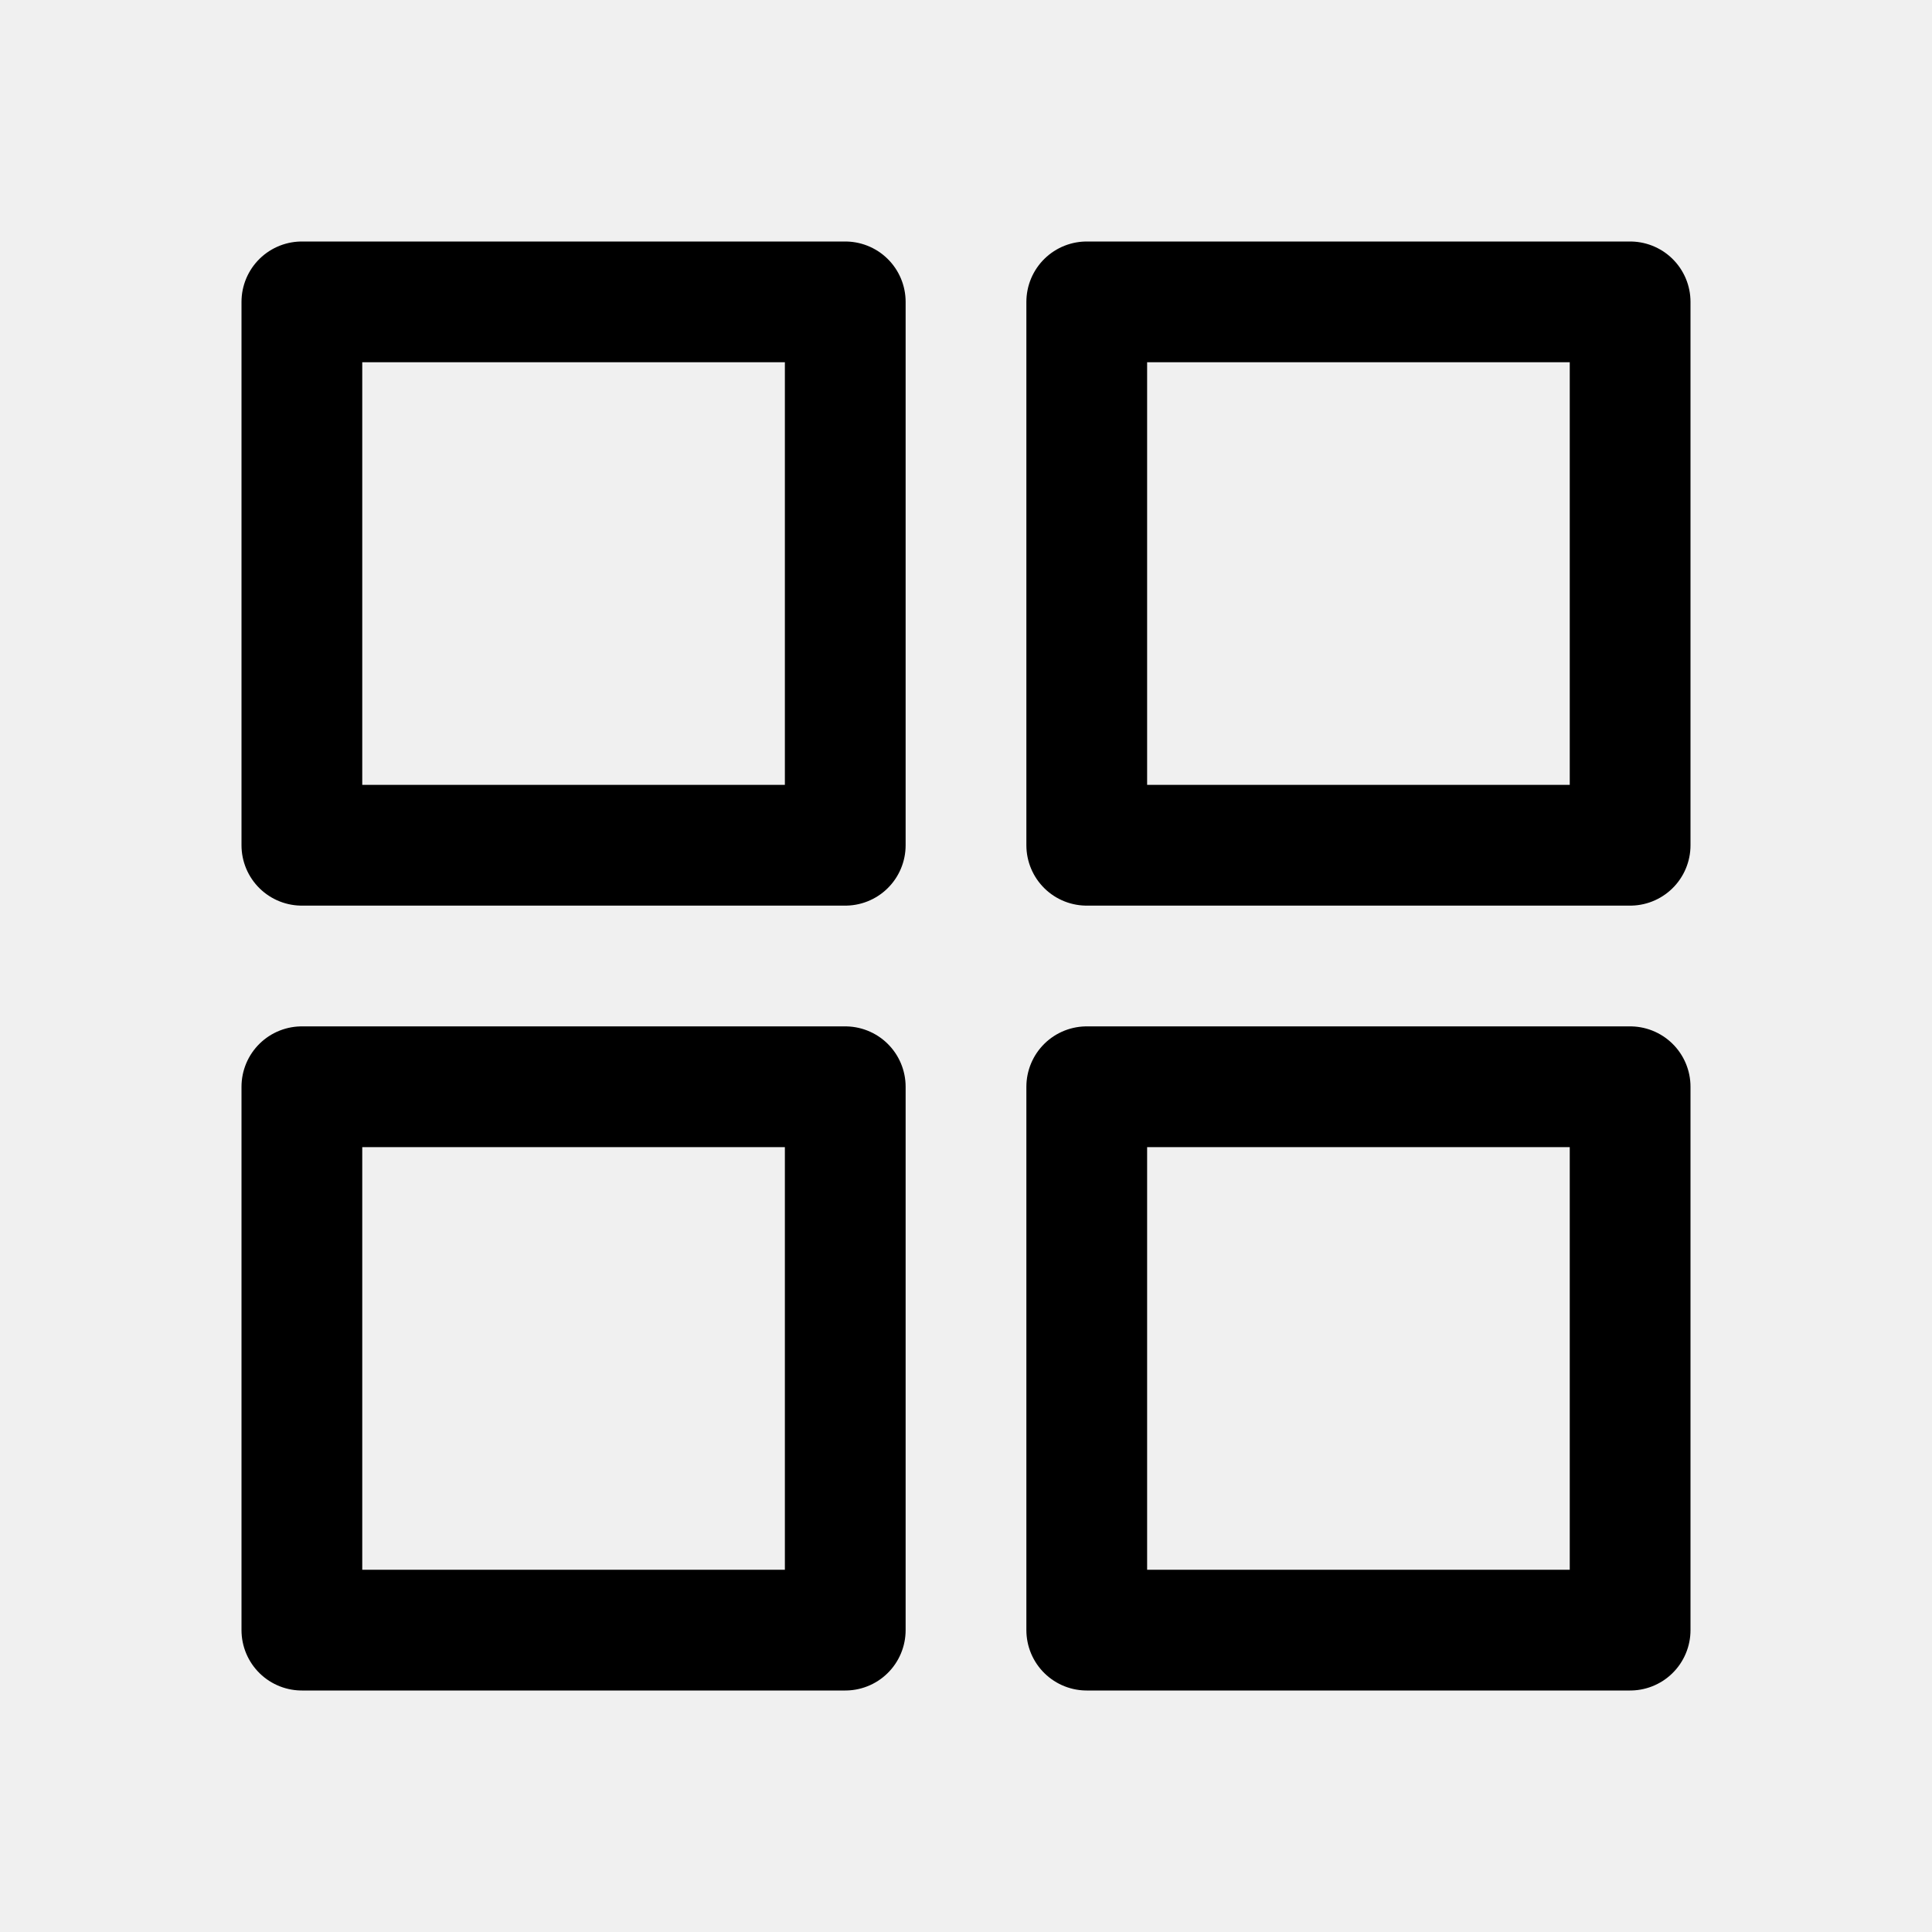
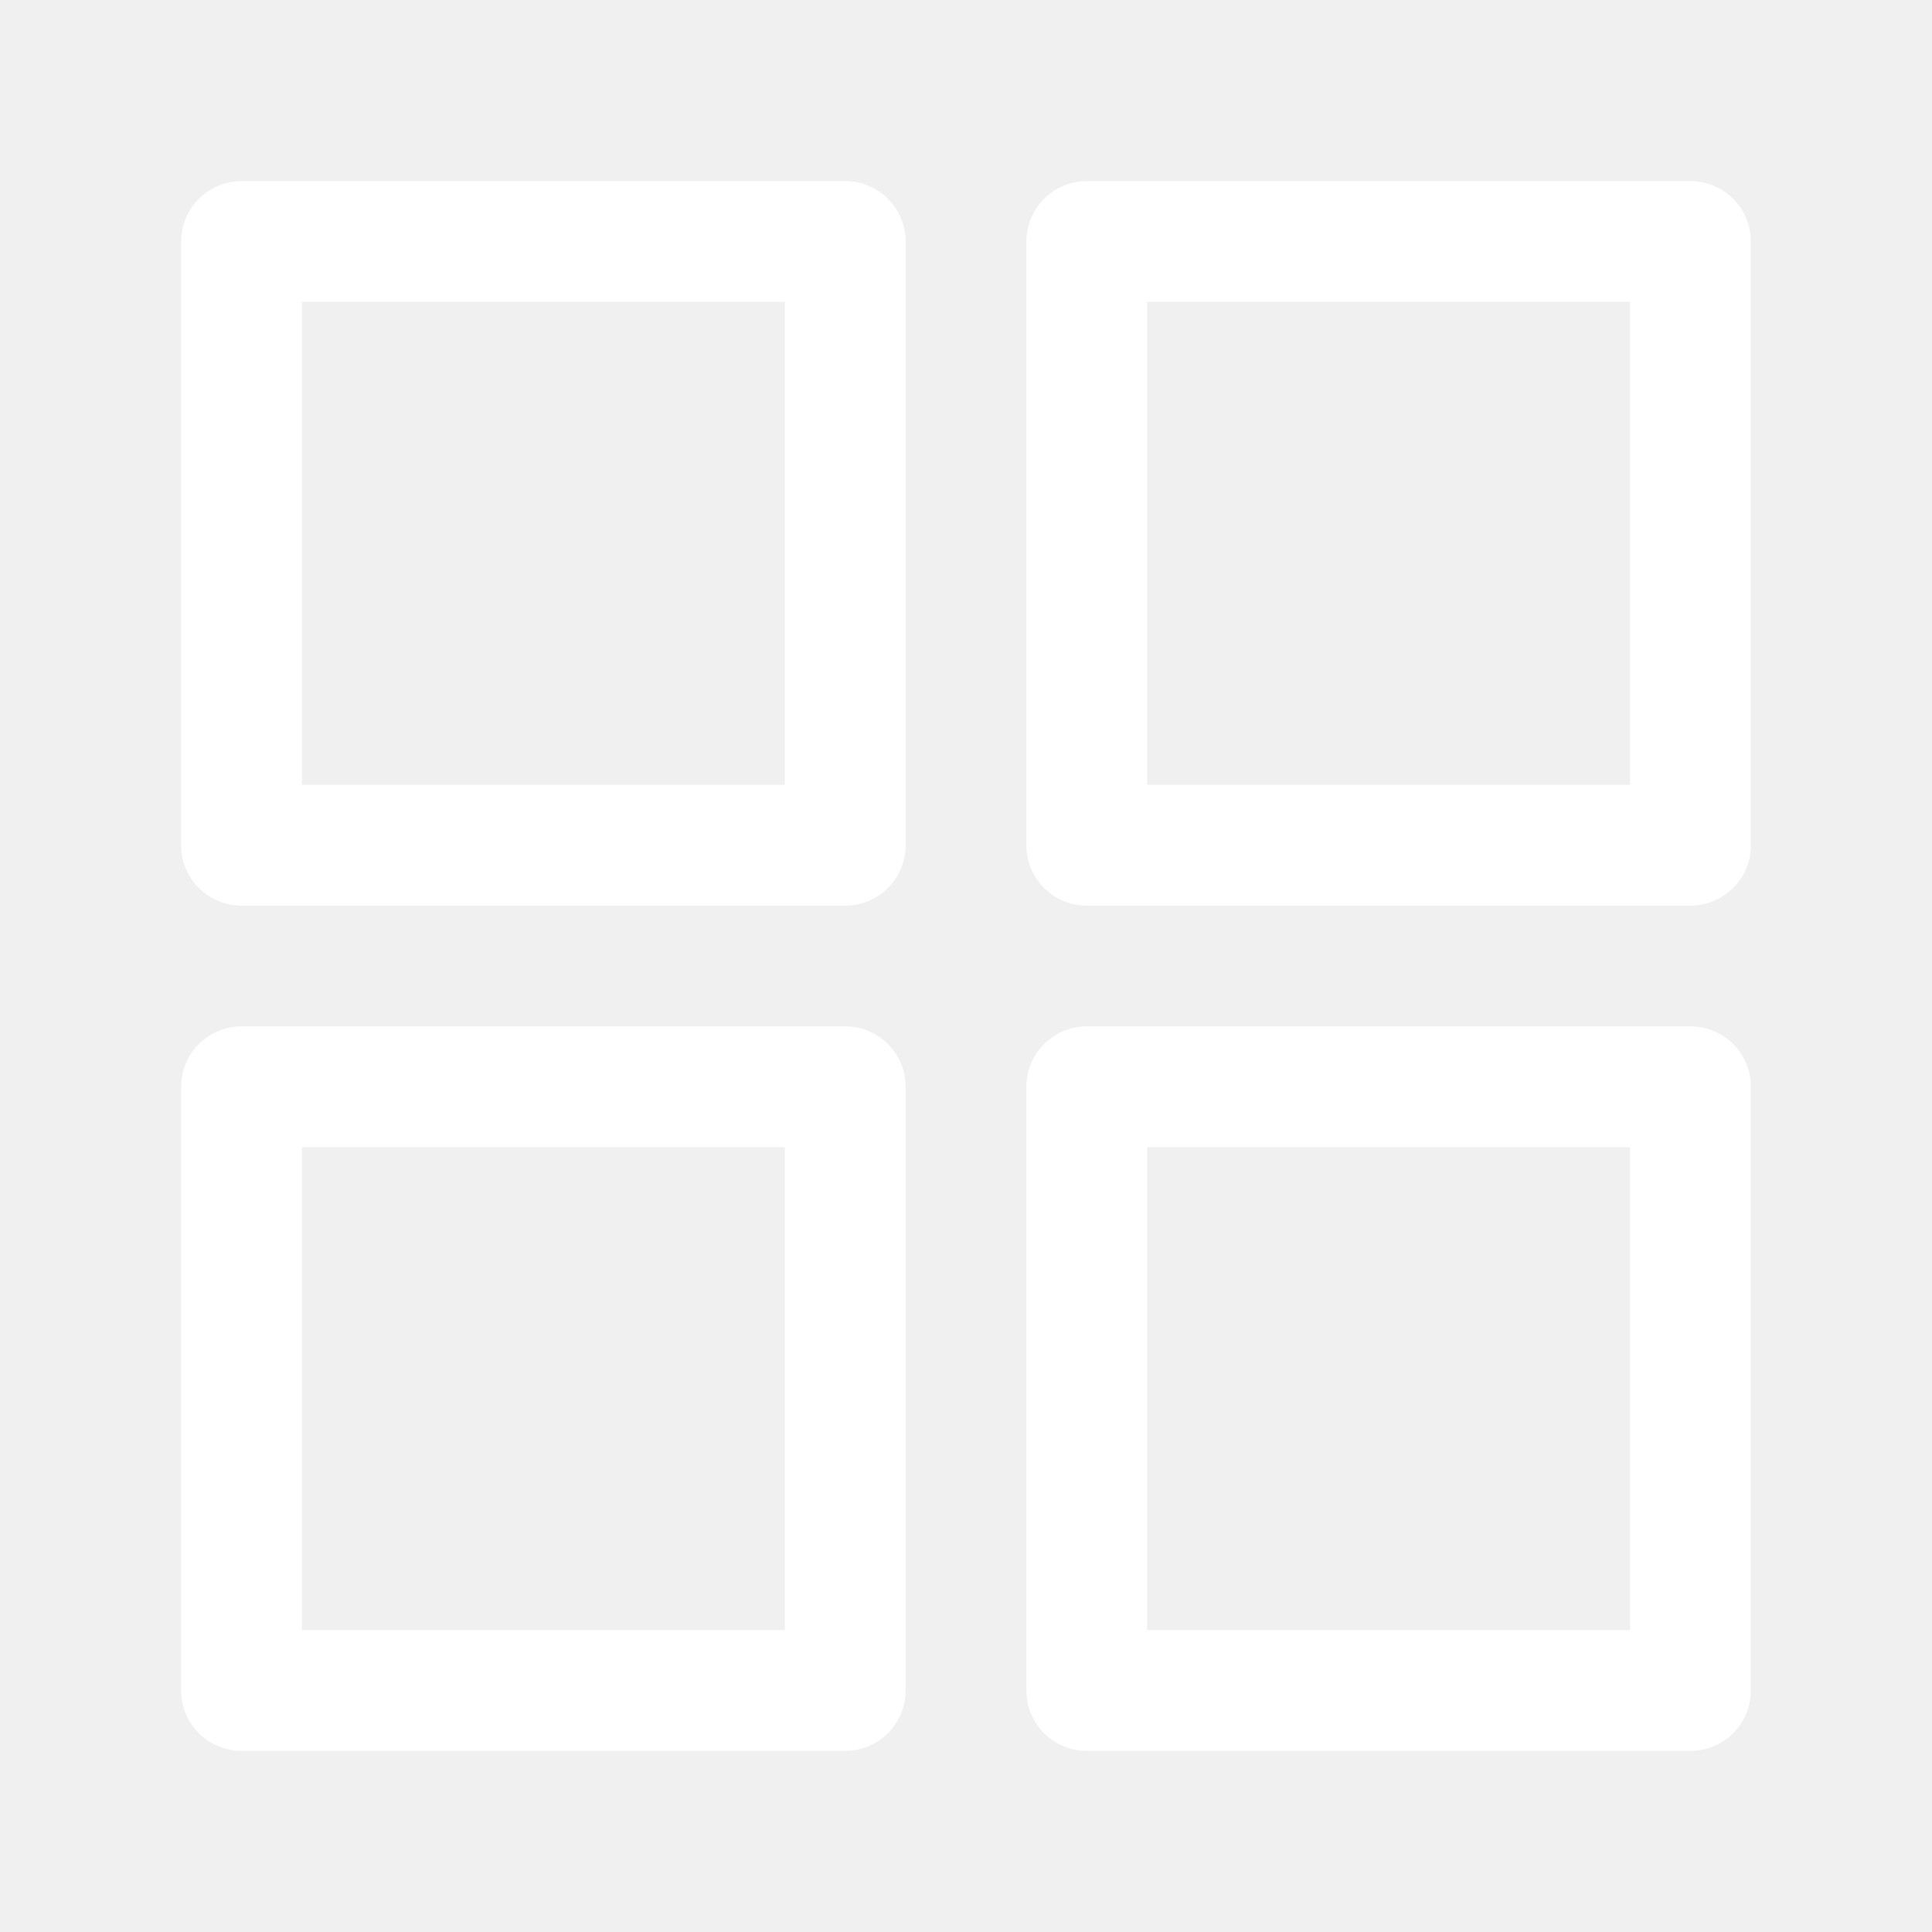
- <svg xmlns="http://www.w3.org/2000/svg" width="512" height="512" viewBox="0 0 16 16">
-   <path fill="none" stroke="#000000" stroke-linejoin="round" d="M2.5 2.5H7V7H2.5zm0 6.5H7v4.5H2.5zM9 9h4.5v4.5H9zm0-6.5h4.5V7H9z" />
+ <svg xmlns="http://www.w3.org/2000/svg" version="1.1" id="Icons" width="20px" height="20px" viewBox="0 0 32 32" xml:space="preserve">
+   <style type="text/css">
+ 	.st0{fill:none;stroke:white;stroke-width:2;stroke-linecap:round;stroke-linejoin:round;stroke-miterlimit:10;}
+ 	.st1{fill:none;stroke:white;stroke-width:2;stroke-linejoin:round;stroke-miterlimit:10;}
+ </style>
+   <rect x="4" y="4" class="st0" width="10" height="10" />
+   <rect x="4" y="18" class="st0" width="10" height="10" />
+   <rect x="18" y="4" class="st0" width="10" height="10" />
+   <rect x="18" y="18" class="st0" width="10" height="10" />
</svg>
